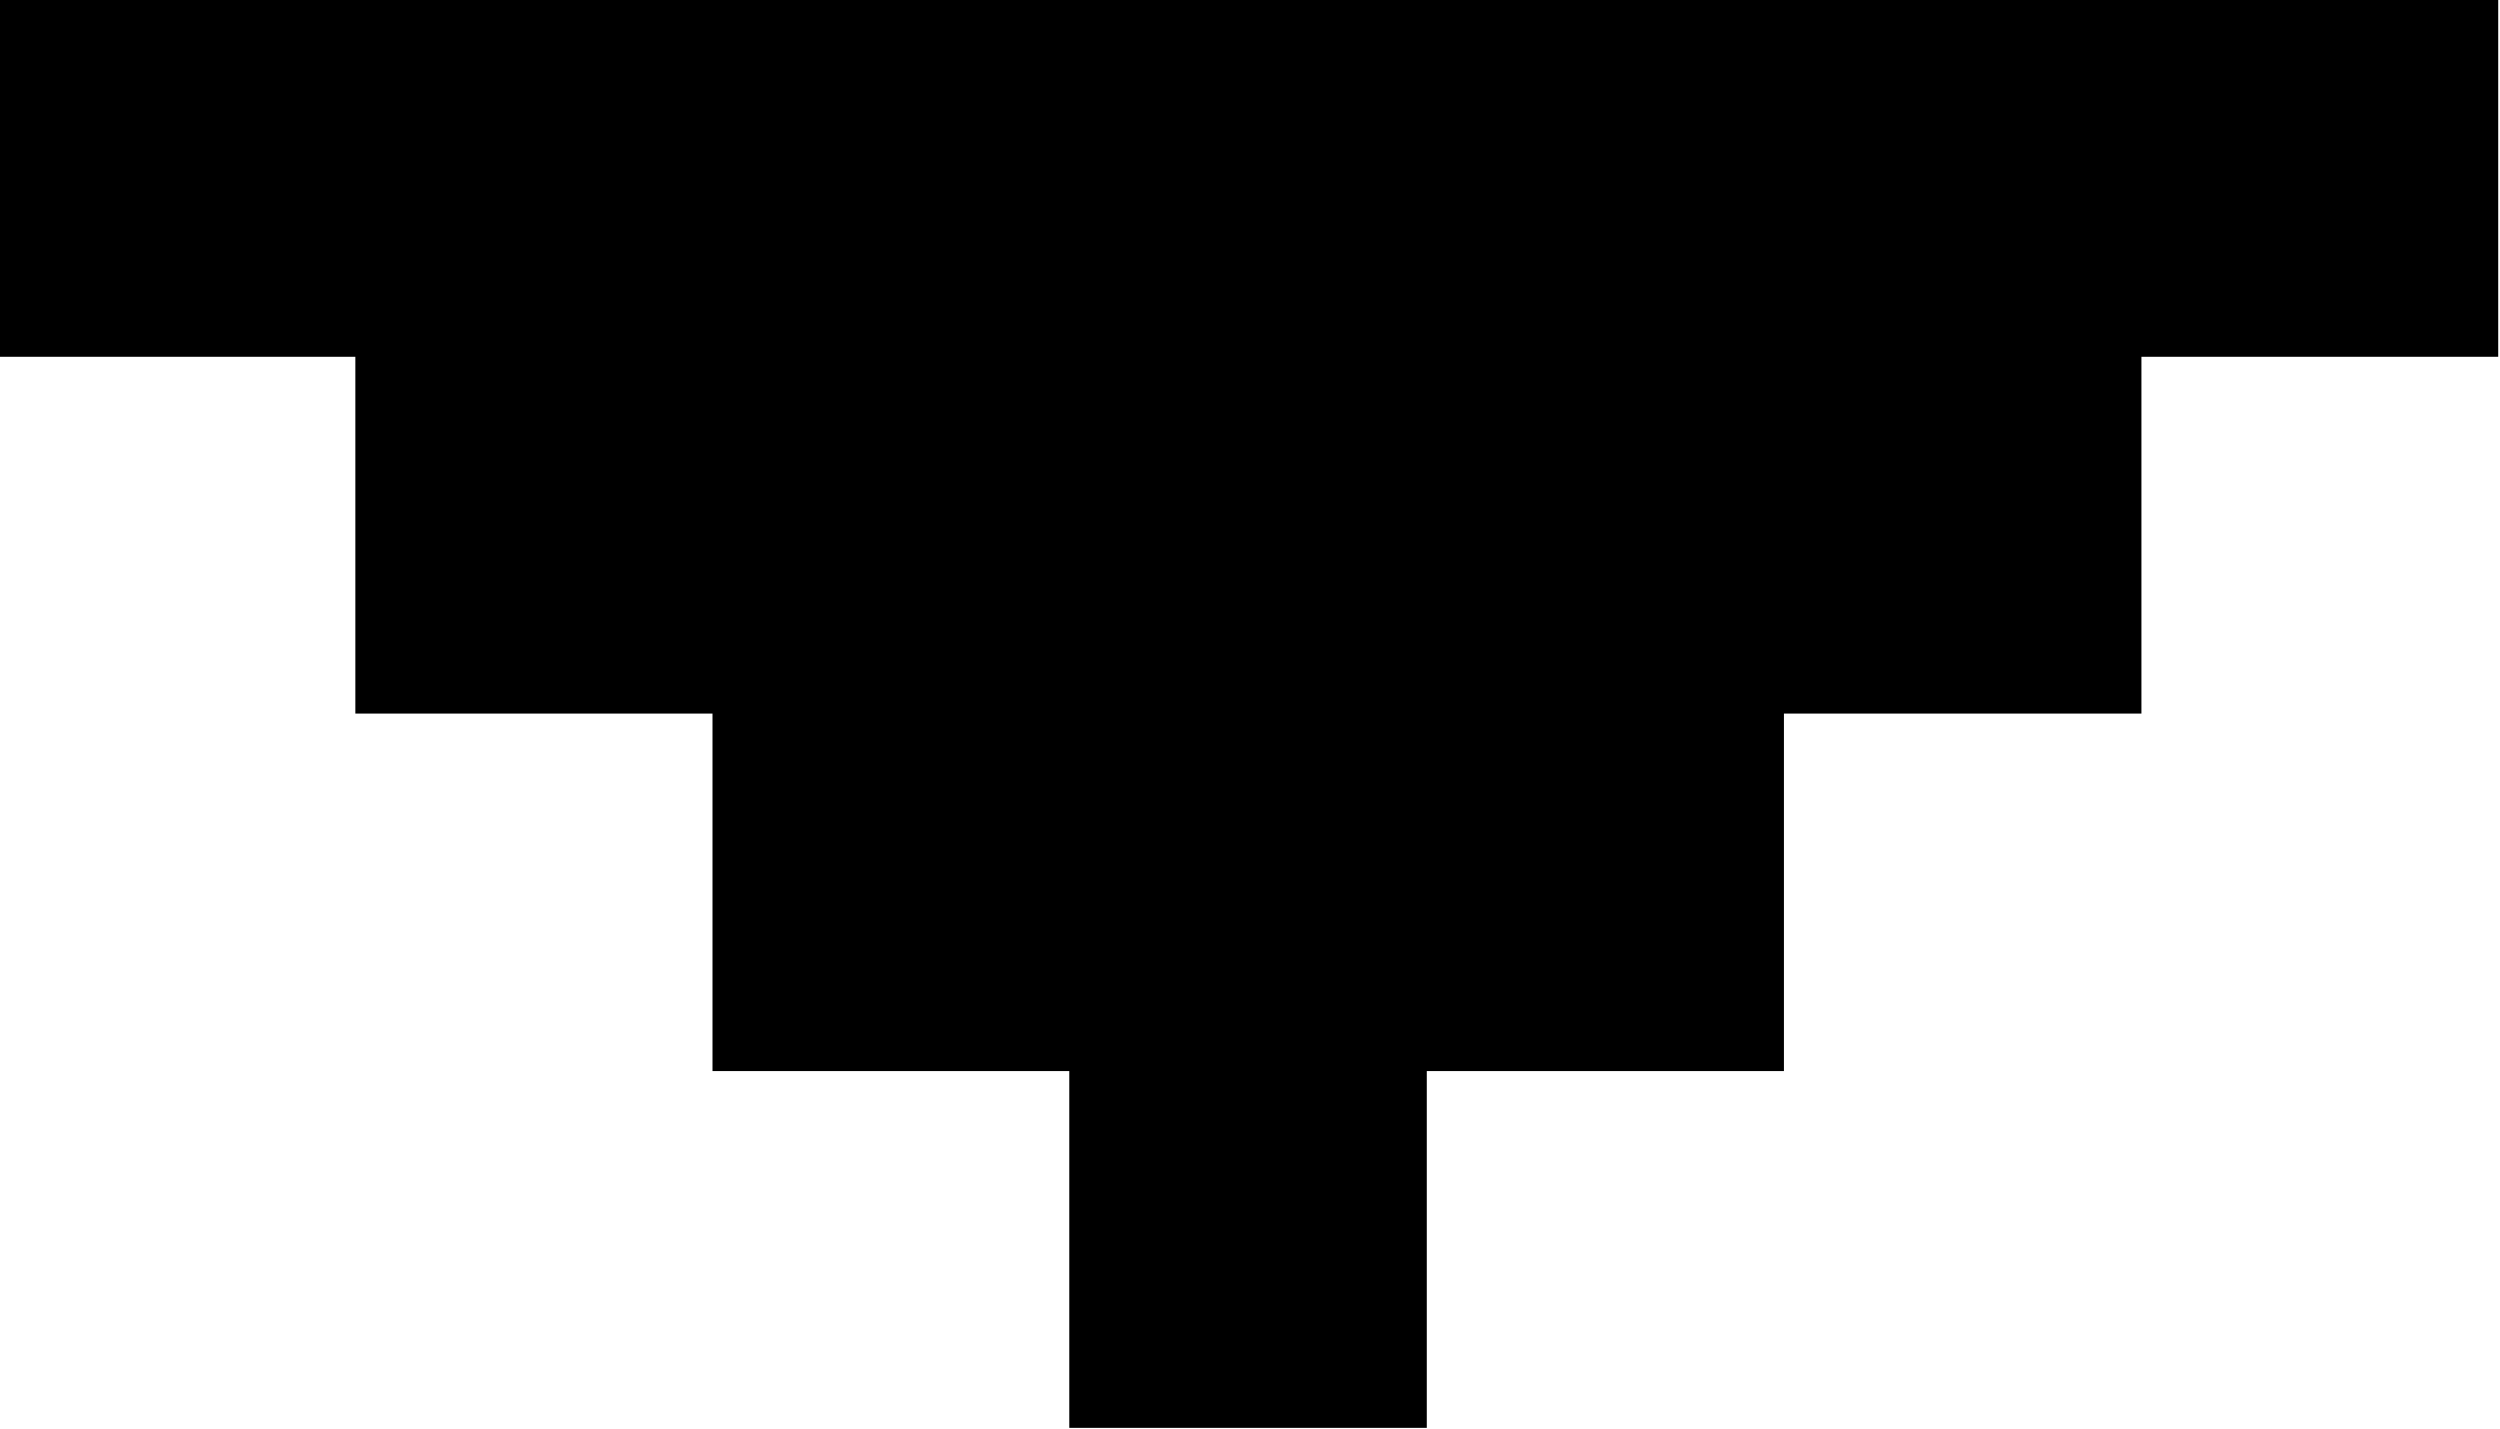
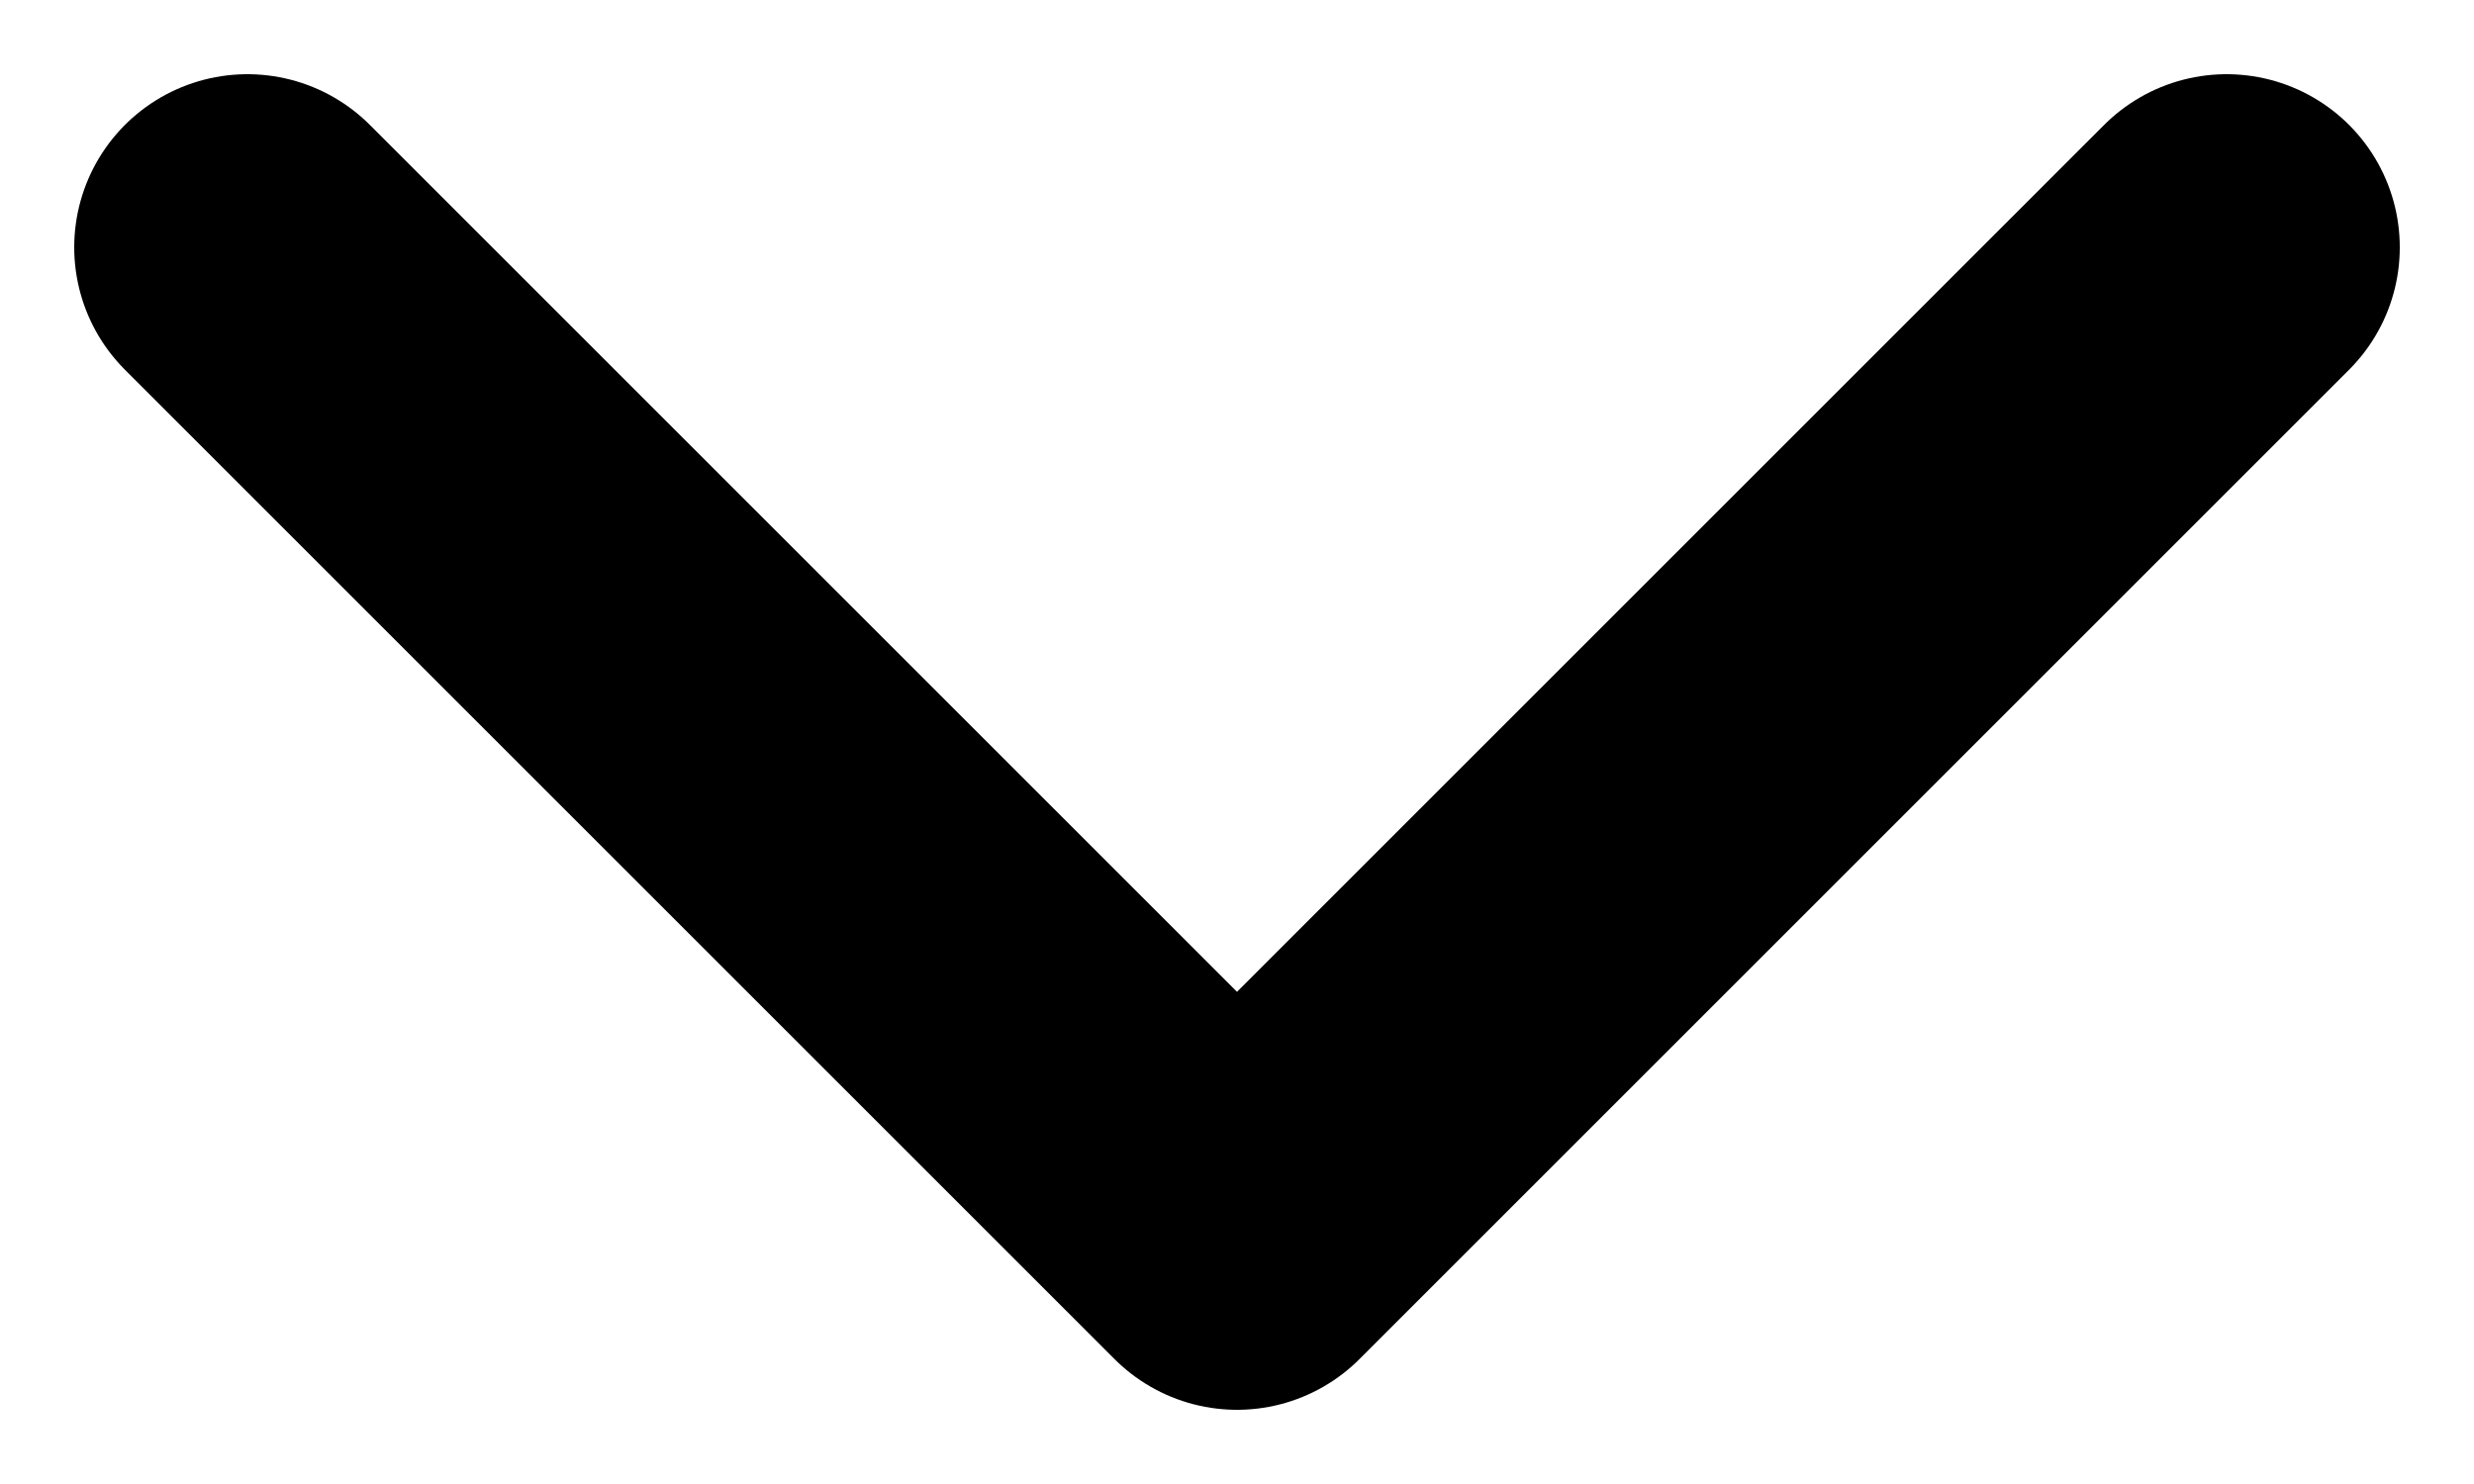
- <svg xmlns="http://www.w3.org/2000/svg" width="7px" height="4px">
-   <path fill-rule="evenodd" fill="rgb(0, 0, 0)" d="M-0.005,-0.002 L-0.005,0.999 L0.995,0.999 L0.995,1.998 L1.995,1.998 L1.995,2.999 L2.994,2.999 L2.994,3.998 L3.995,3.998 L3.995,2.999 L4.995,2.999 L4.995,1.998 L5.996,1.998 L5.996,0.999 L6.995,0.999 L6.995,-0.002 L-0.005,-0.002 Z" />
+ <svg xmlns="http://www.w3.org/2000/svg" width="10px" height="6px" viewBox="0 0 10 6">
+   <path d="M1 1 L5 5 L9 1" fill="none" stroke="rgb(0, 0, 0)" stroke-width="1.4" stroke-linecap="round" stroke-linejoin="round" />
</svg>
